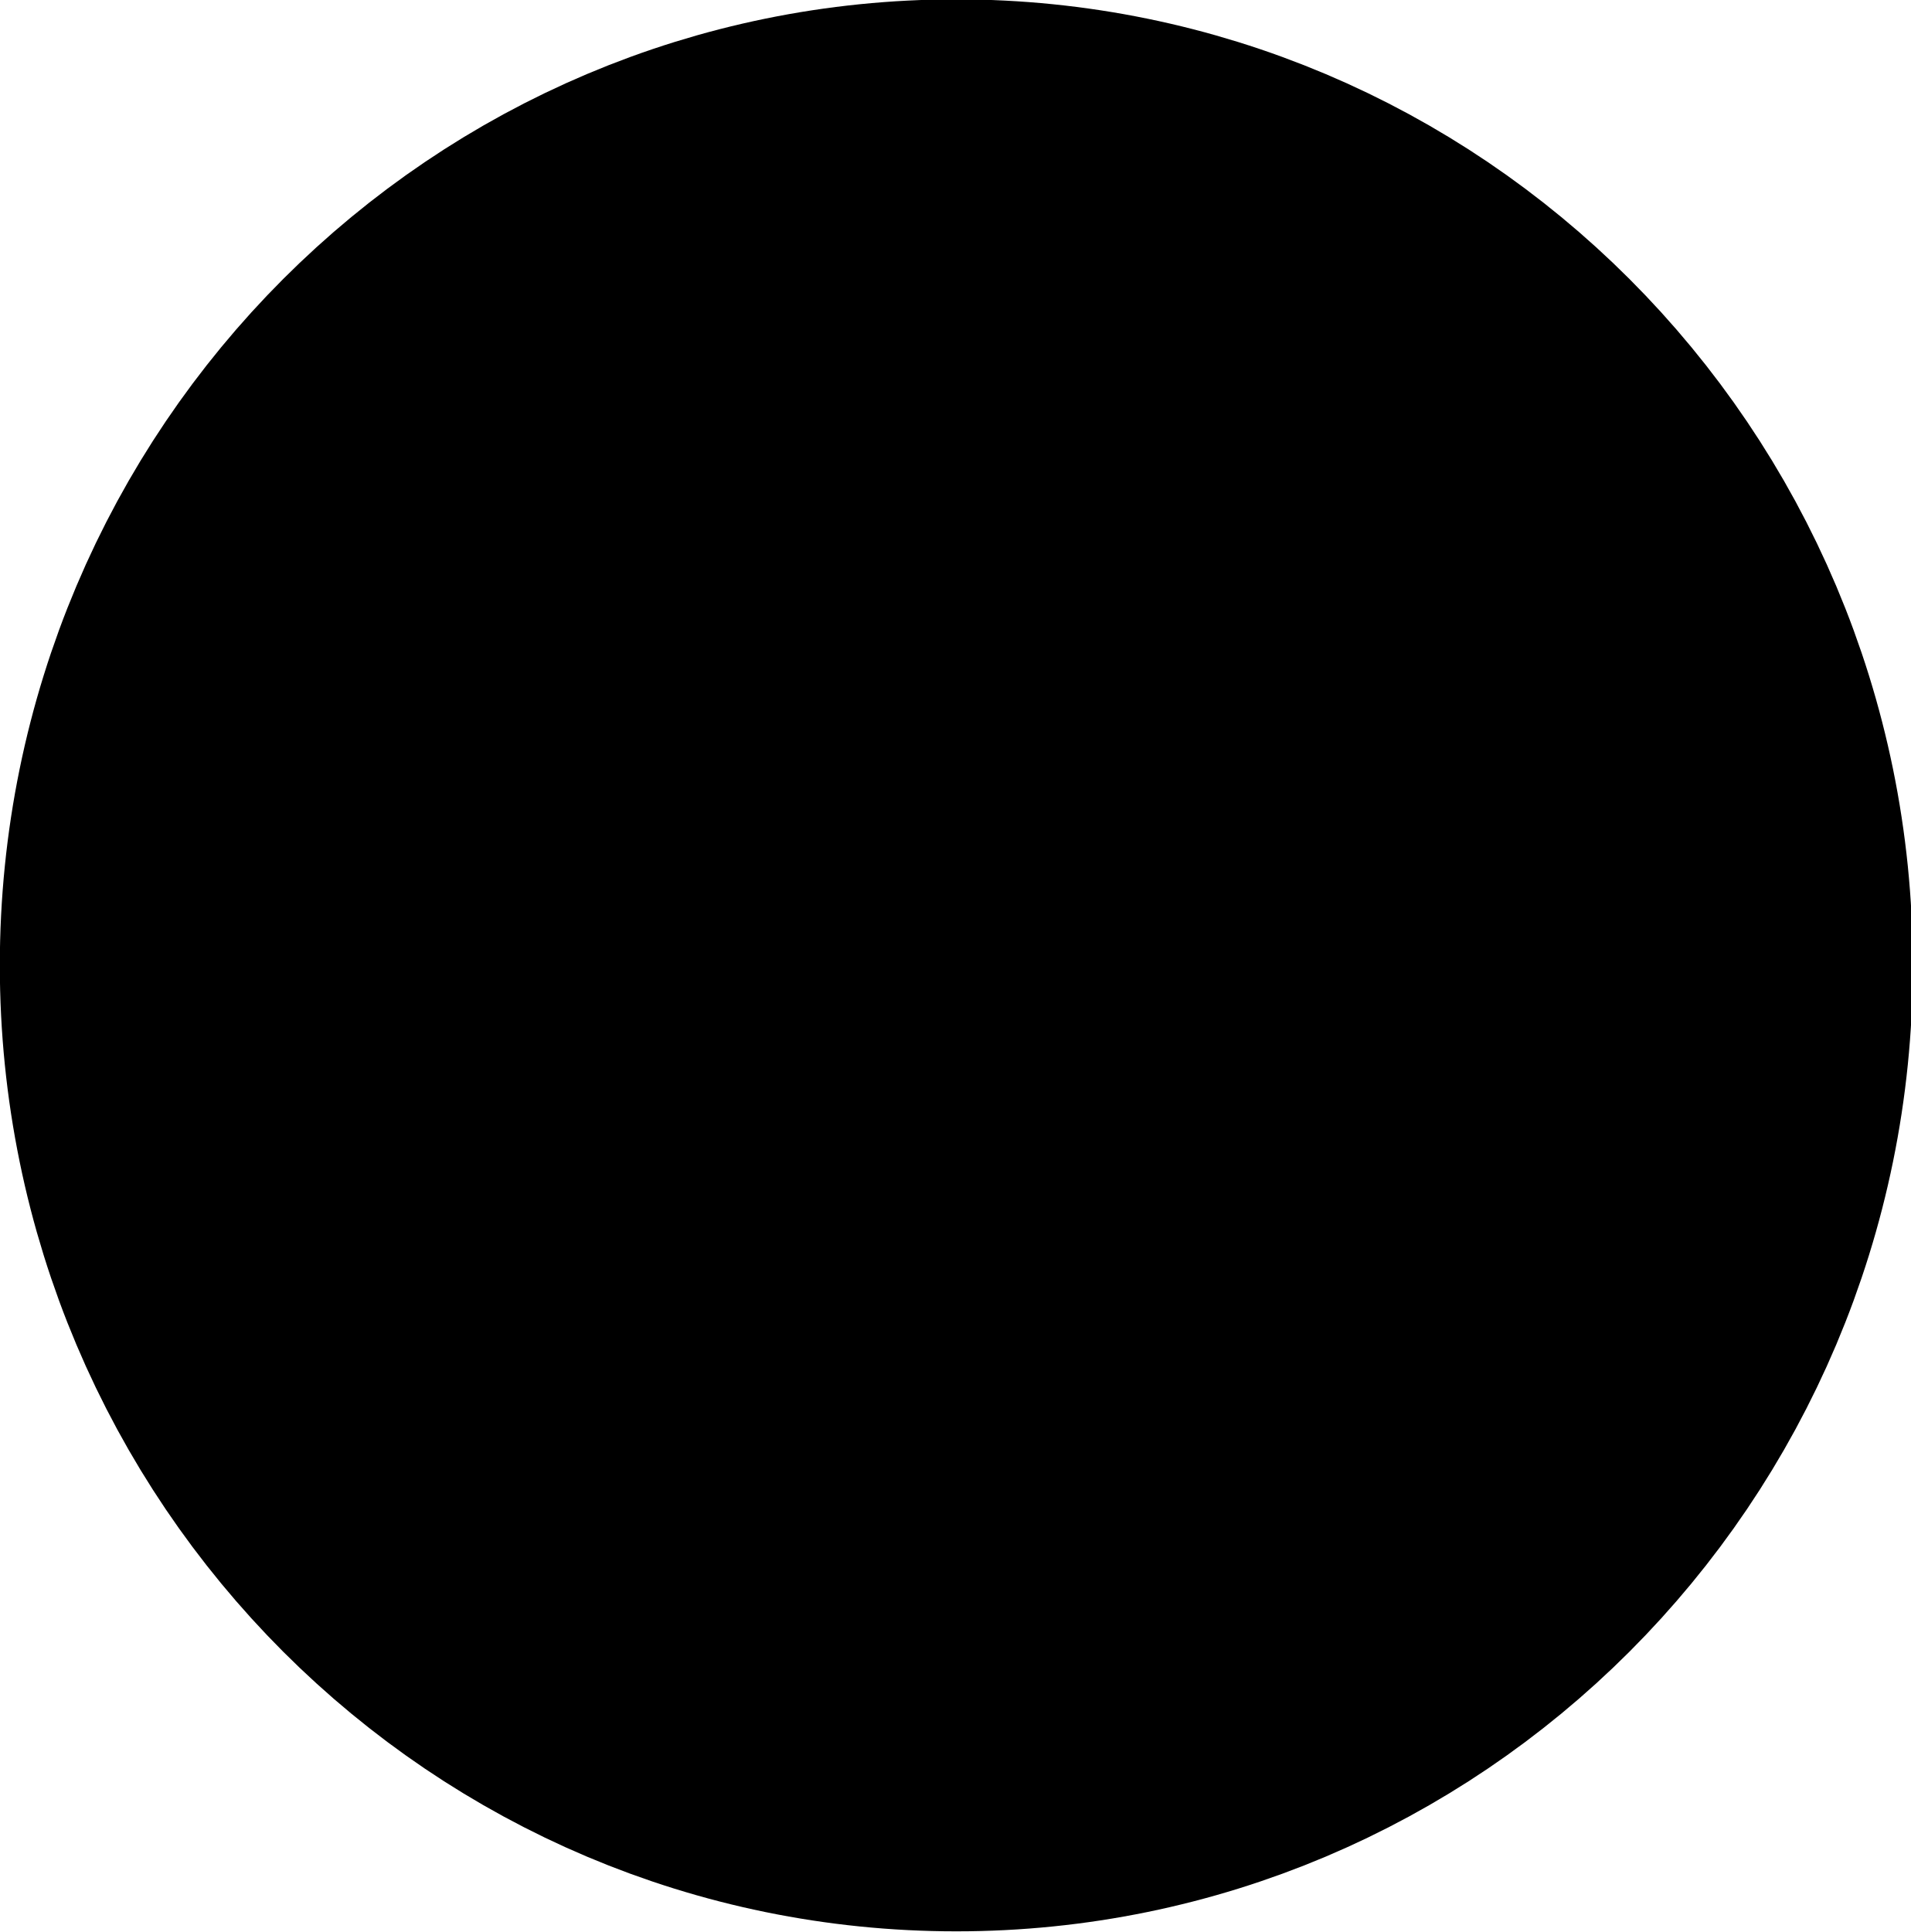
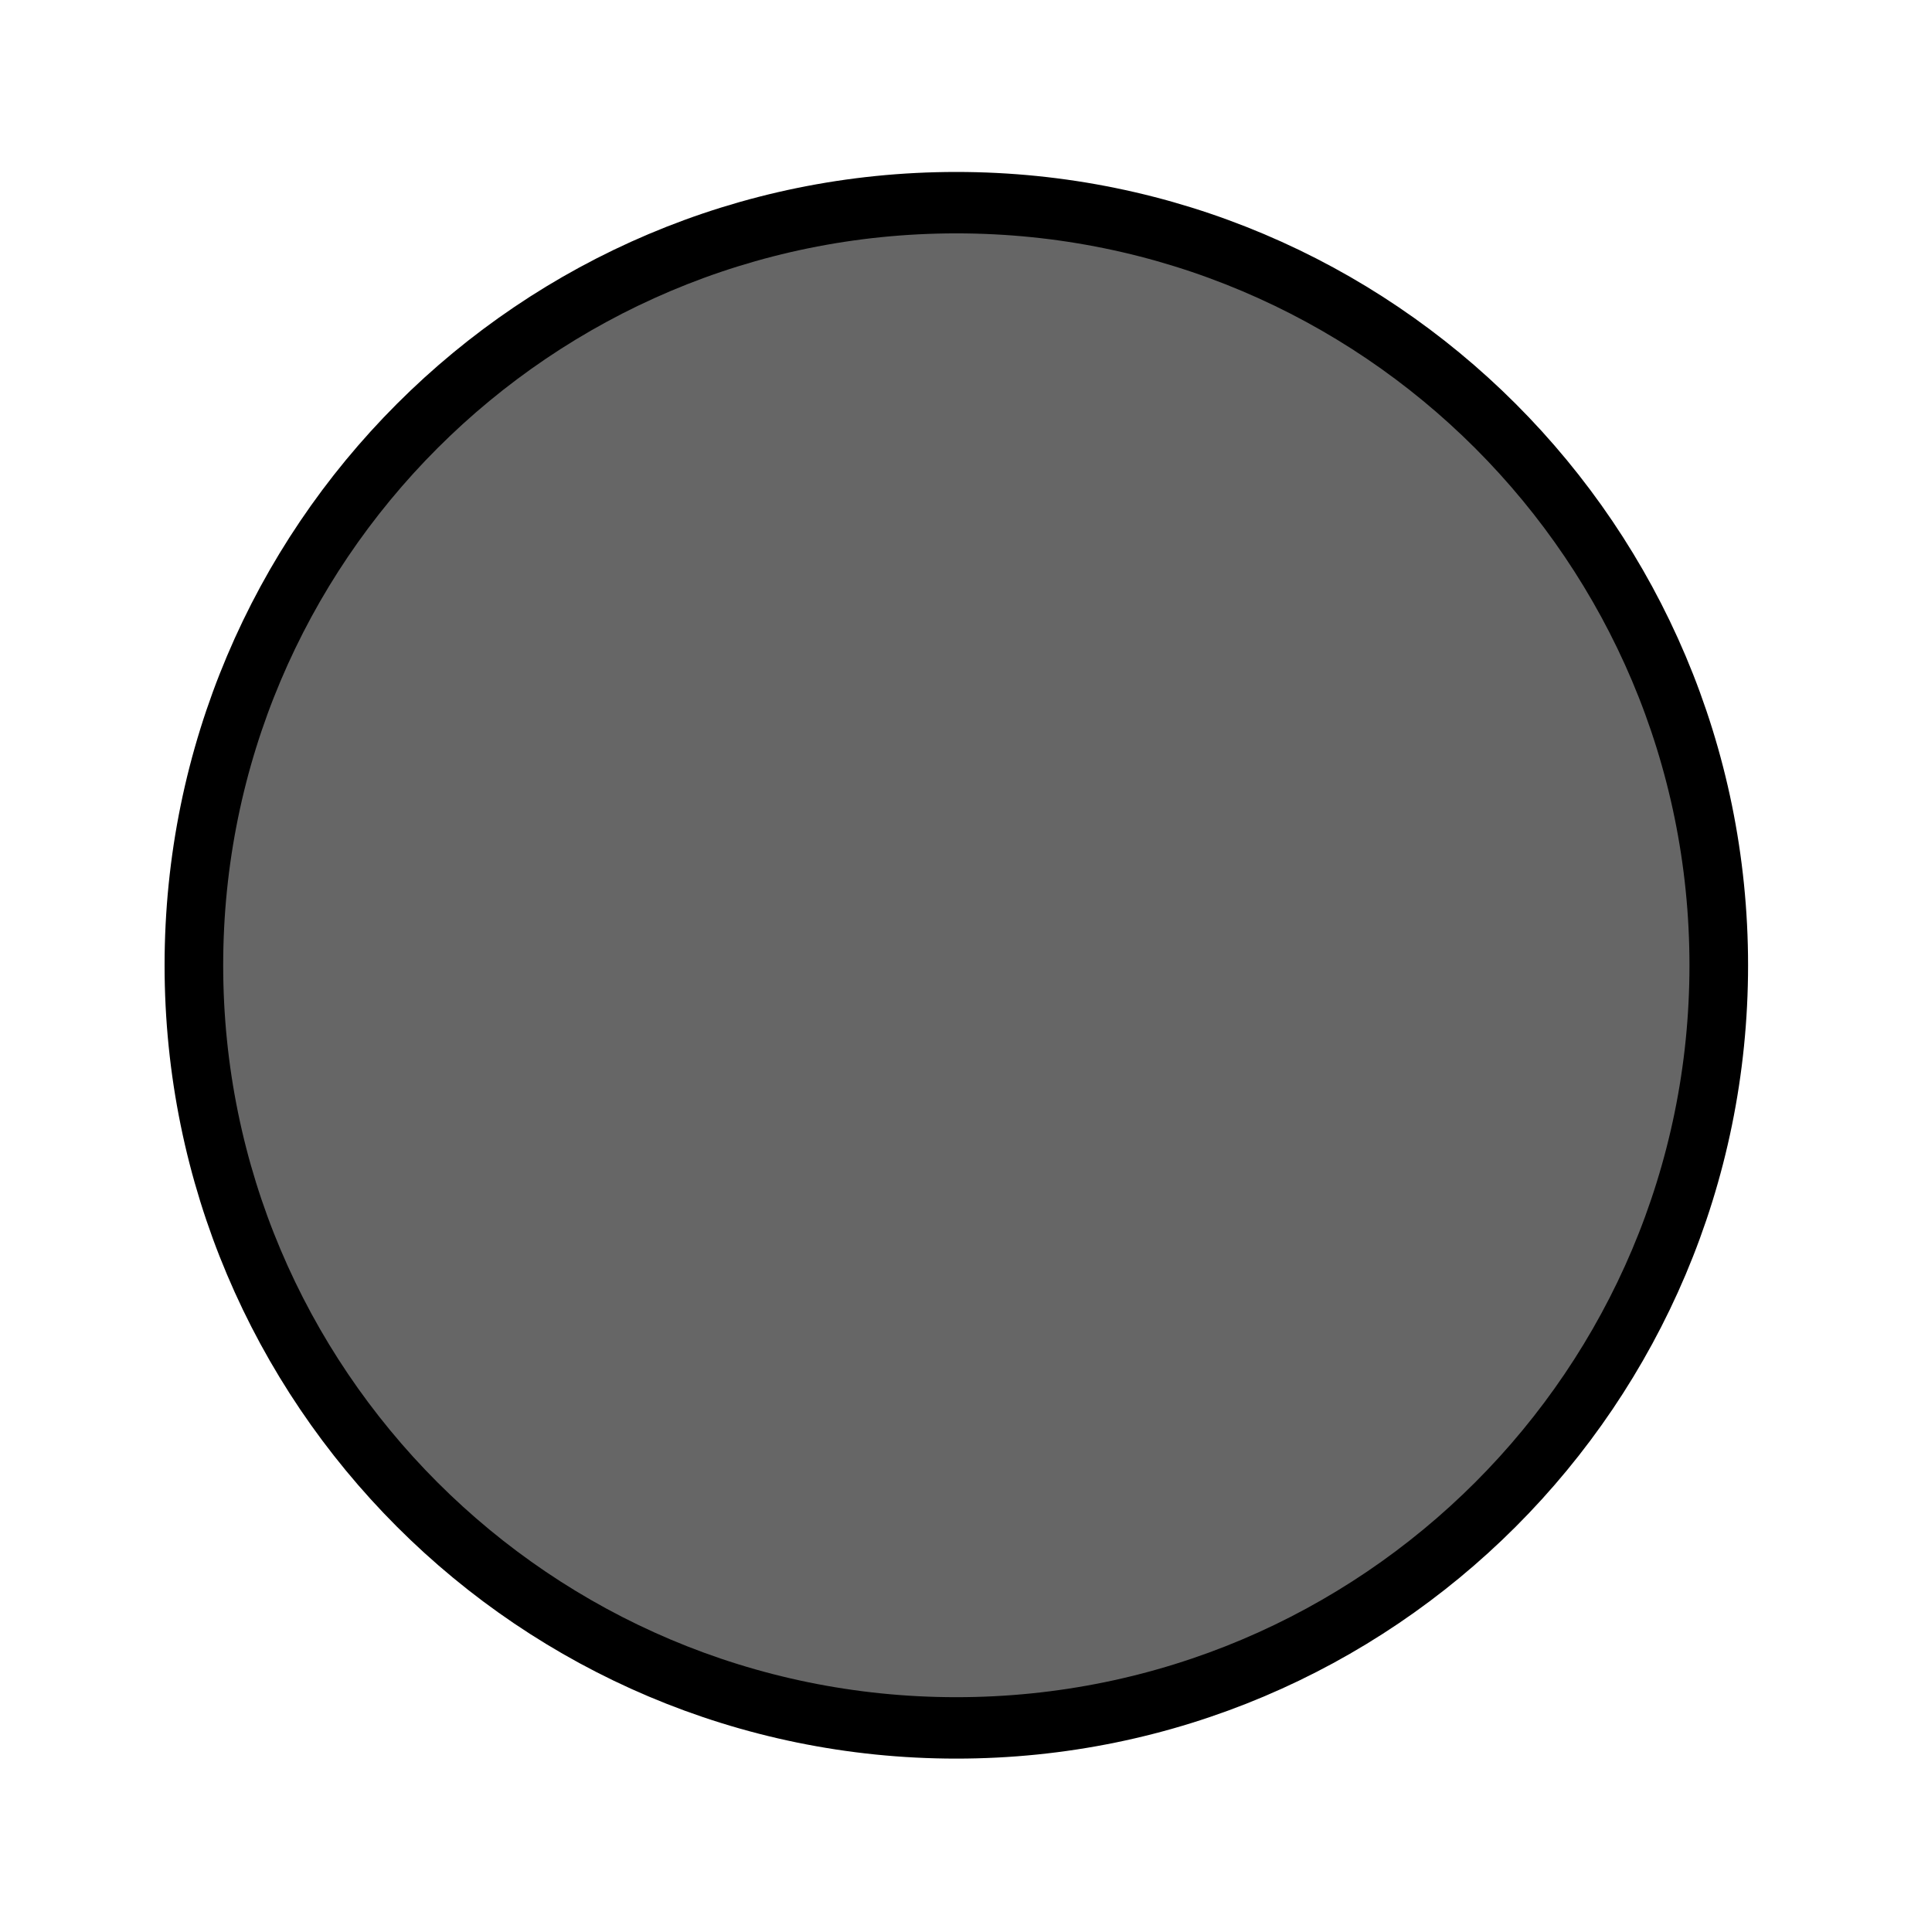
<svg xmlns="http://www.w3.org/2000/svg" xmlns:xlink="http://www.w3.org/1999/xlink" width="15.902" height="16.082" id="svg2" version="1.1">
  <defs id="defs4">
    <linearGradient gradientUnits="userSpaceOnUse" y2="633.072" x2="399.01" y1="633.072" x1="339.419" id="linearGradient4076" xlink:href="#linearGradient4070" />
    <linearGradient id="linearGradient4070">
      <stop id="stop4072" offset="0" style="stop-color:#000000;stop-opacity:1;" />
      <stop id="stop4074" offset="1" style="stop-color:#000000;stop-opacity:0;" />
    </linearGradient>
  </defs>
  <g id="layer1" transform="translate(-23.03873,-1013.331)">
-     <g id="layer1-2" transform="matrix(0.1599955,0,0,0.160039,-28.52542,937.1559)">
-       <path transform="matrix(10.09672,0,0,10.57752,-3352.92,-5023.667)" d="m 372.857,524.684 c 0,2.071 -1.759,3.75 -3.929,3.75 -2.17,0 -3.929,-1.679 -3.929,-3.75 0,-2.071 1.759,-3.75 3.929,-3.75 2.17,0 3.929,1.679 3.929,3.75 z" id="path3831" style="fill:#000000;stroke:#000000;stroke-width:2;stroke-miterlimit:4;stroke-opacity:1;stroke-dasharray:none" />
-     </g>
+     <path style="fill:#666666;stroke:#000000;stroke-width:0.302;stroke-miterlimit:4;stroke-opacity:1;stroke-dasharray:none;fill-opacity:1" id="path3831" d="m 372.857,524.684 c 0,2.071 -1.759,3.75 -3.929,3.75 -2.17,0 -3.929,-1.679 -3.929,-3.75 0,-2.071 1.759,-3.75 3.929,-3.75 2.17,0 3.929,1.679 3.929,3.75 z" transform="matrix(1.61543,0,0,1.692815,-564.9776,133.1731)" />
  </g>
</svg>
